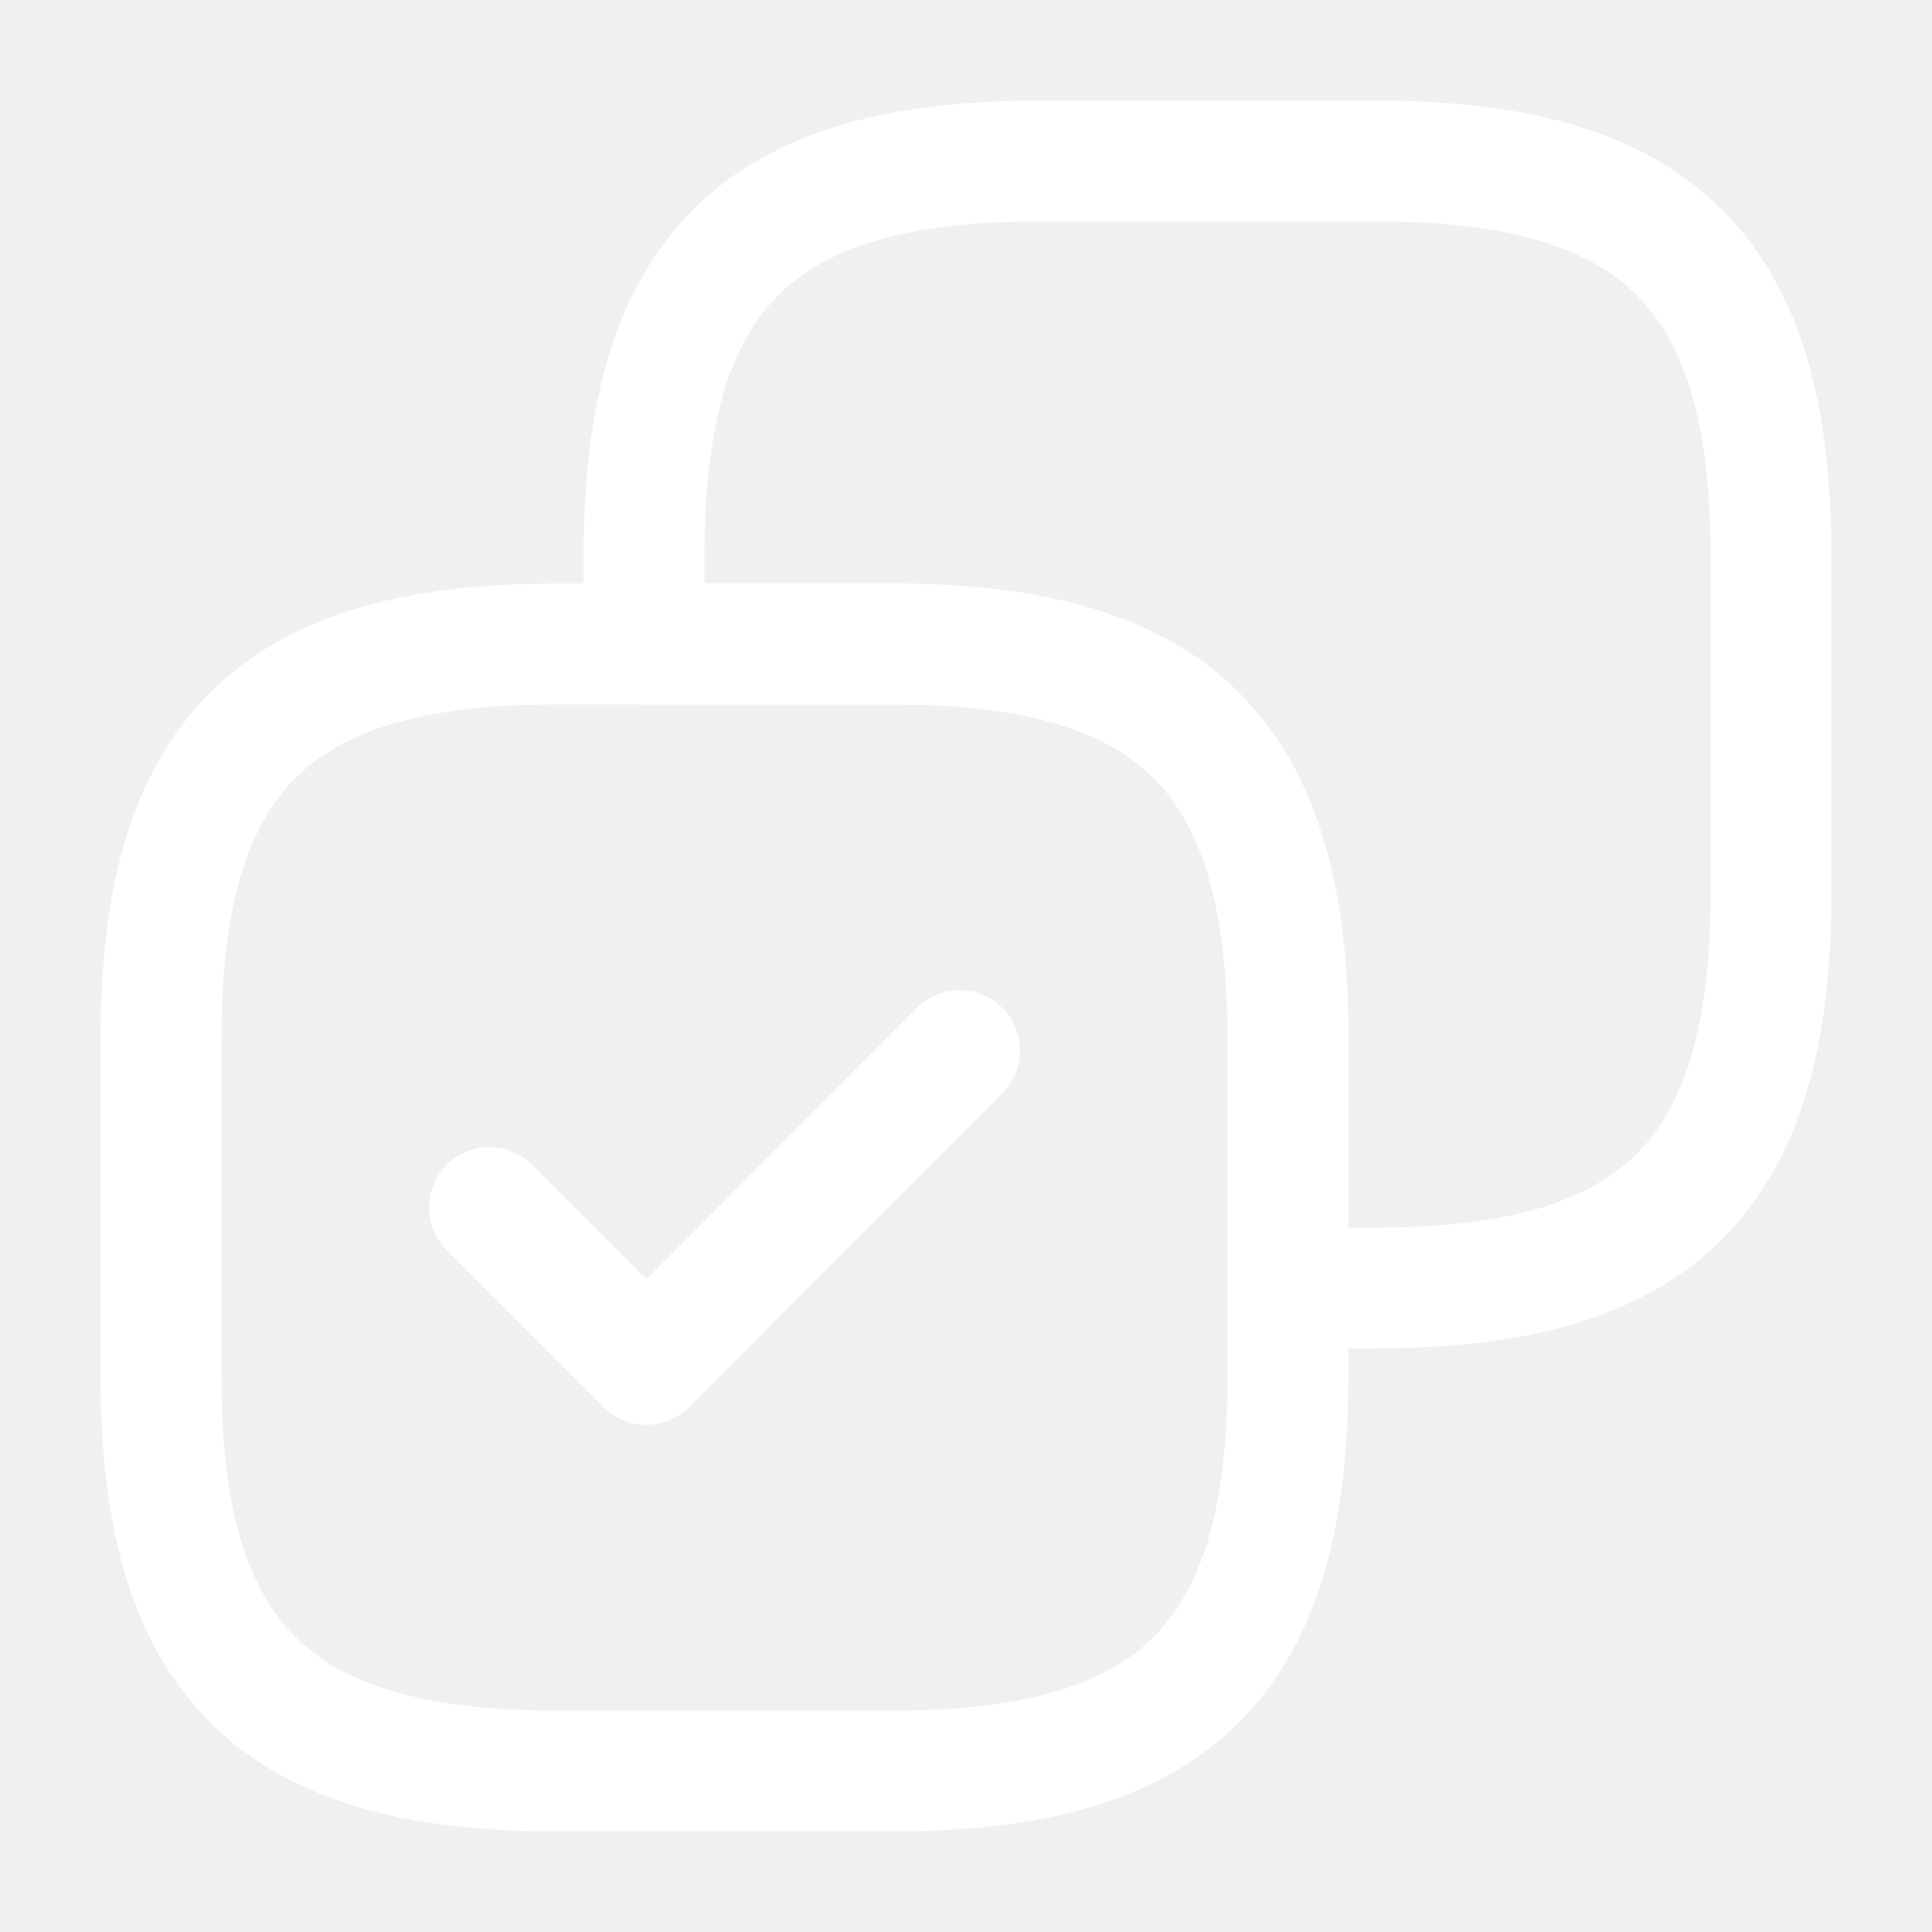
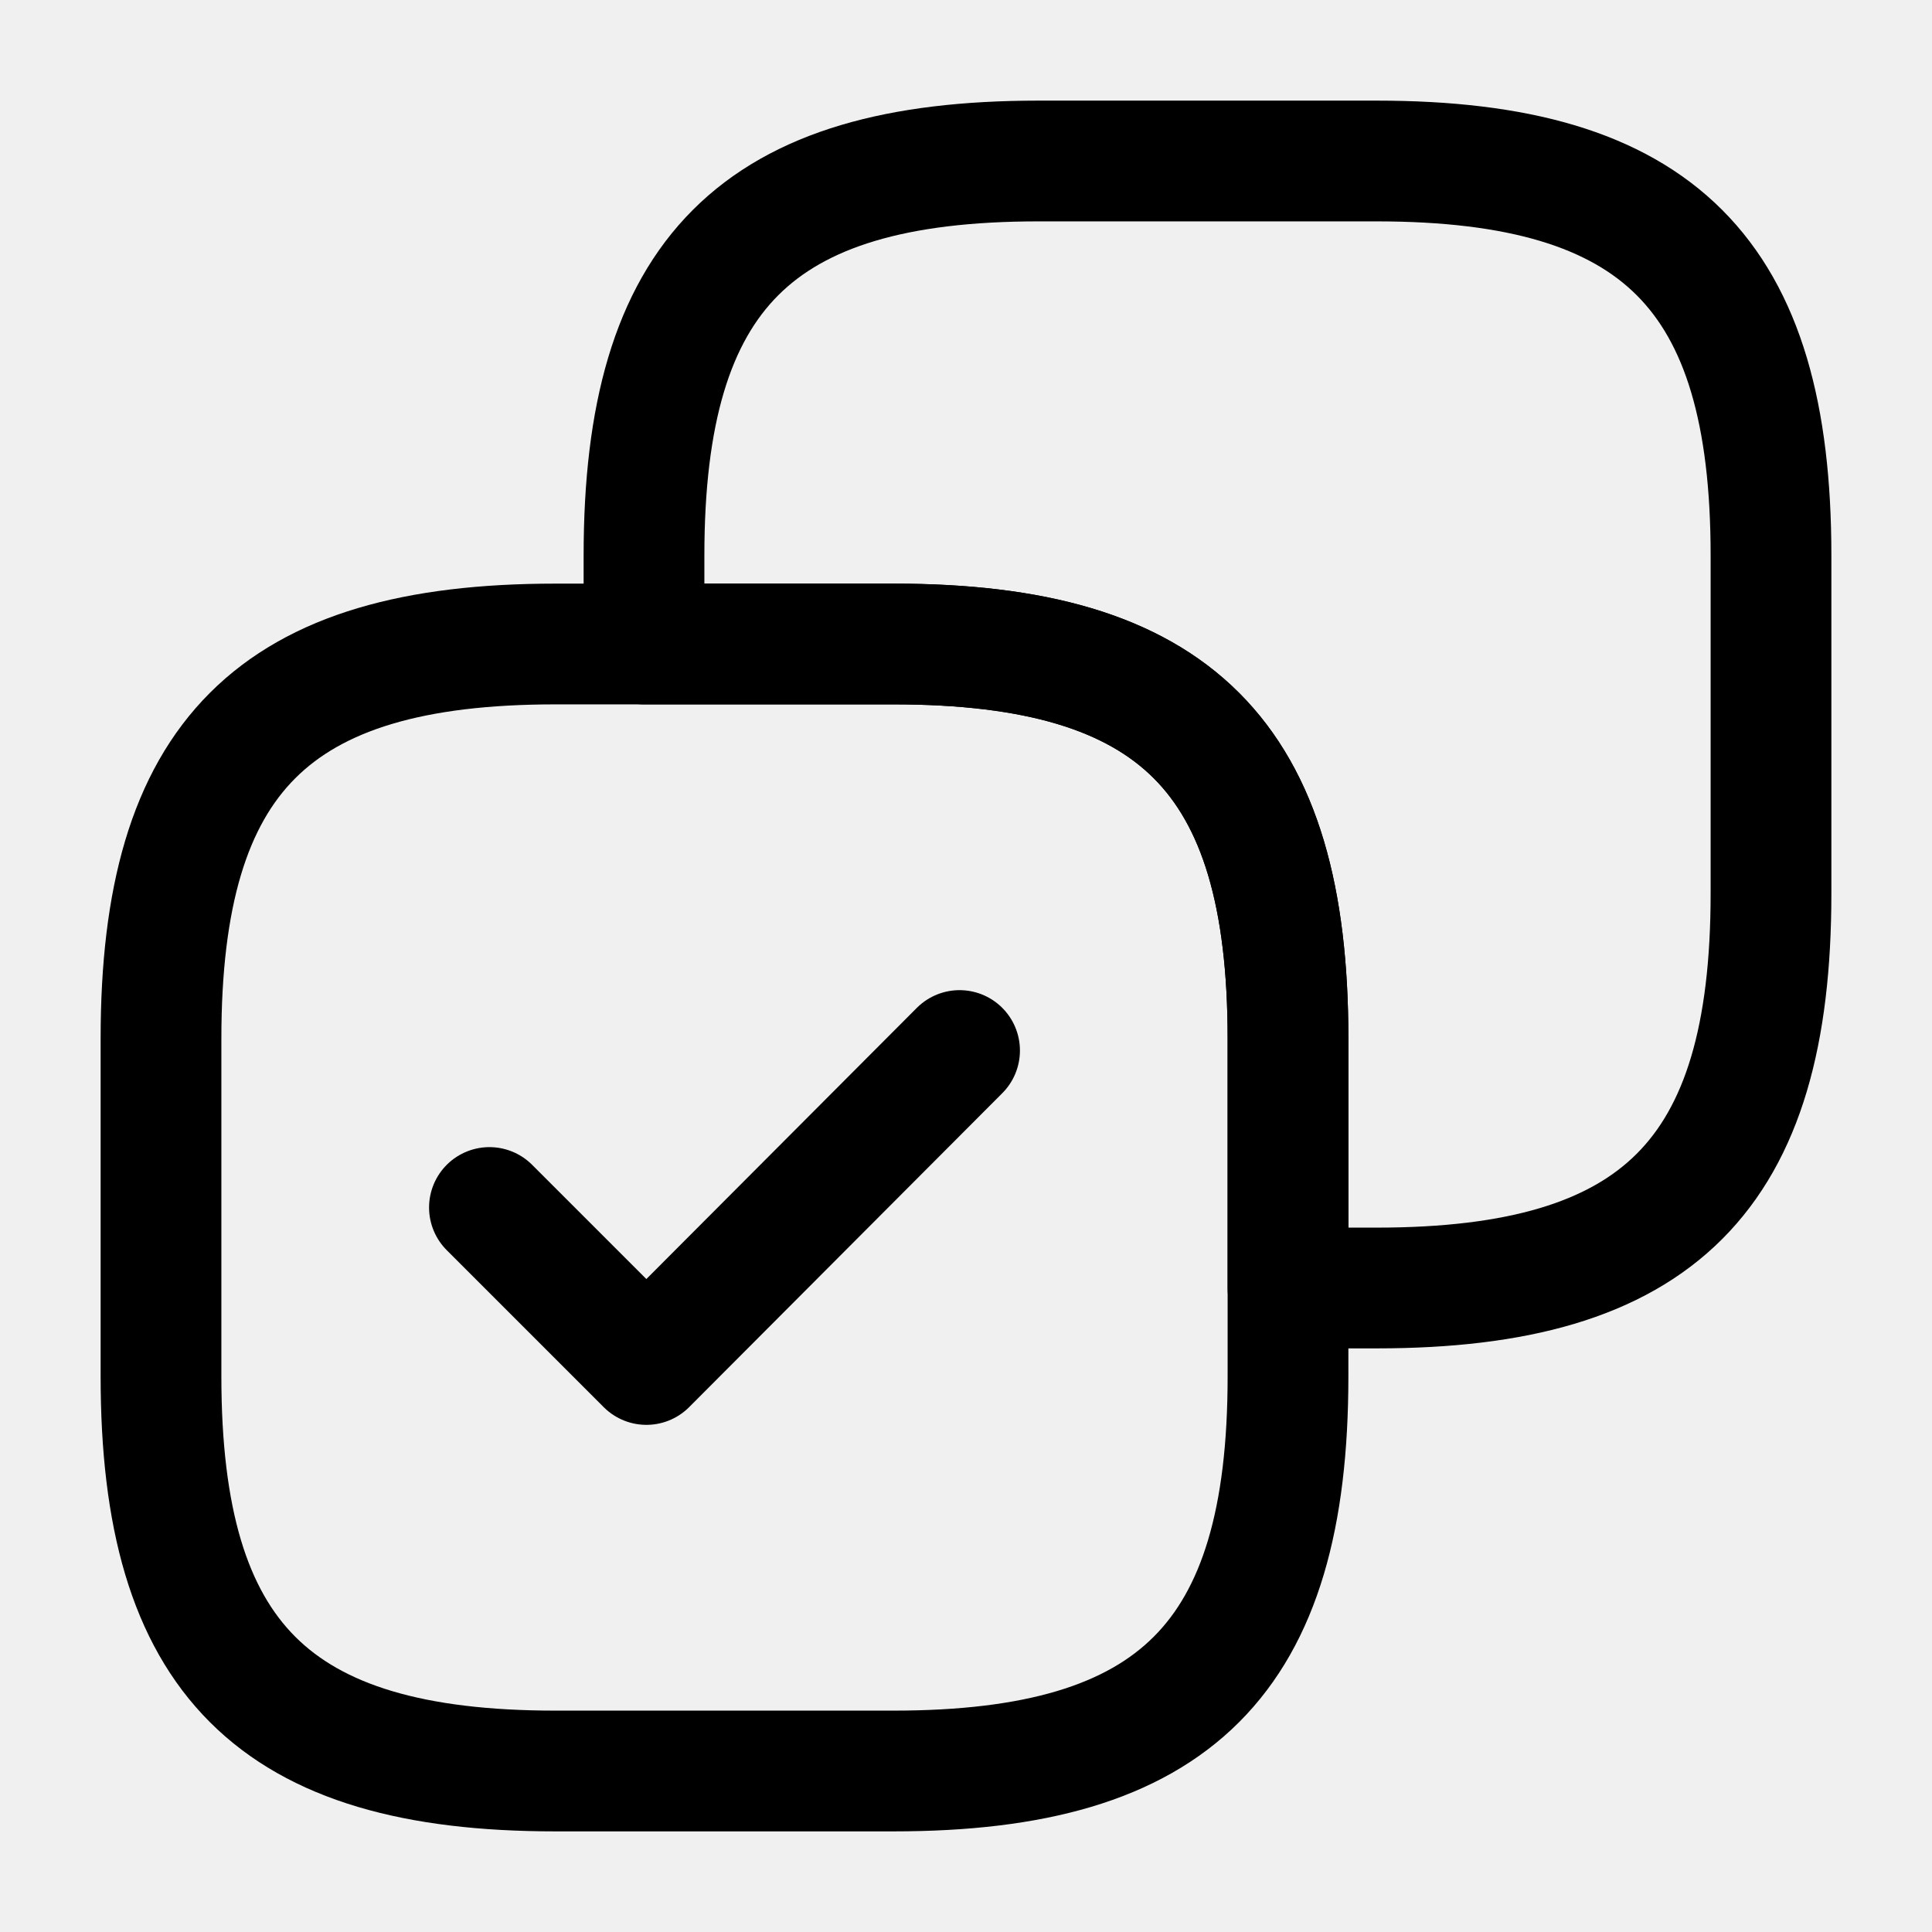
<svg xmlns="http://www.w3.org/2000/svg" fill="none" height="24" viewBox="0 0 24 24" width="24">
-   <g stroke="#ffffff" stroke-linecap="round" stroke-linejoin="round" stroke-width="1.5">
+   <g stroke="#000" stroke-linecap="round" stroke-linejoin="round" stroke-width="1.5">
    <path d="m22 11.1v-4.2c0-3.5-1.4-4.9-4.9-4.9h-4.2c-3.5 0-4.9 1.4-4.9 4.9v1.1h3.1c3.5 0 4.9 1.4 4.9 4.9v3.1h1.1c3.5 0 4.9-1.4 4.9-4.9z" />
    <path d="m16 17.1v-4.2c0-3.5-1.4-4.9-4.9-4.9h-4.2c-3.5 0-4.9 1.4-4.9 4.9v4.2c0 3.5 1.4 4.9 4.9 4.9h4.2c3.5 0 4.9-1.4 4.9-4.9z" />
    <path d="m6.08 15 1.95 1.95 3.89-3.9" />
  </g>
</svg>
